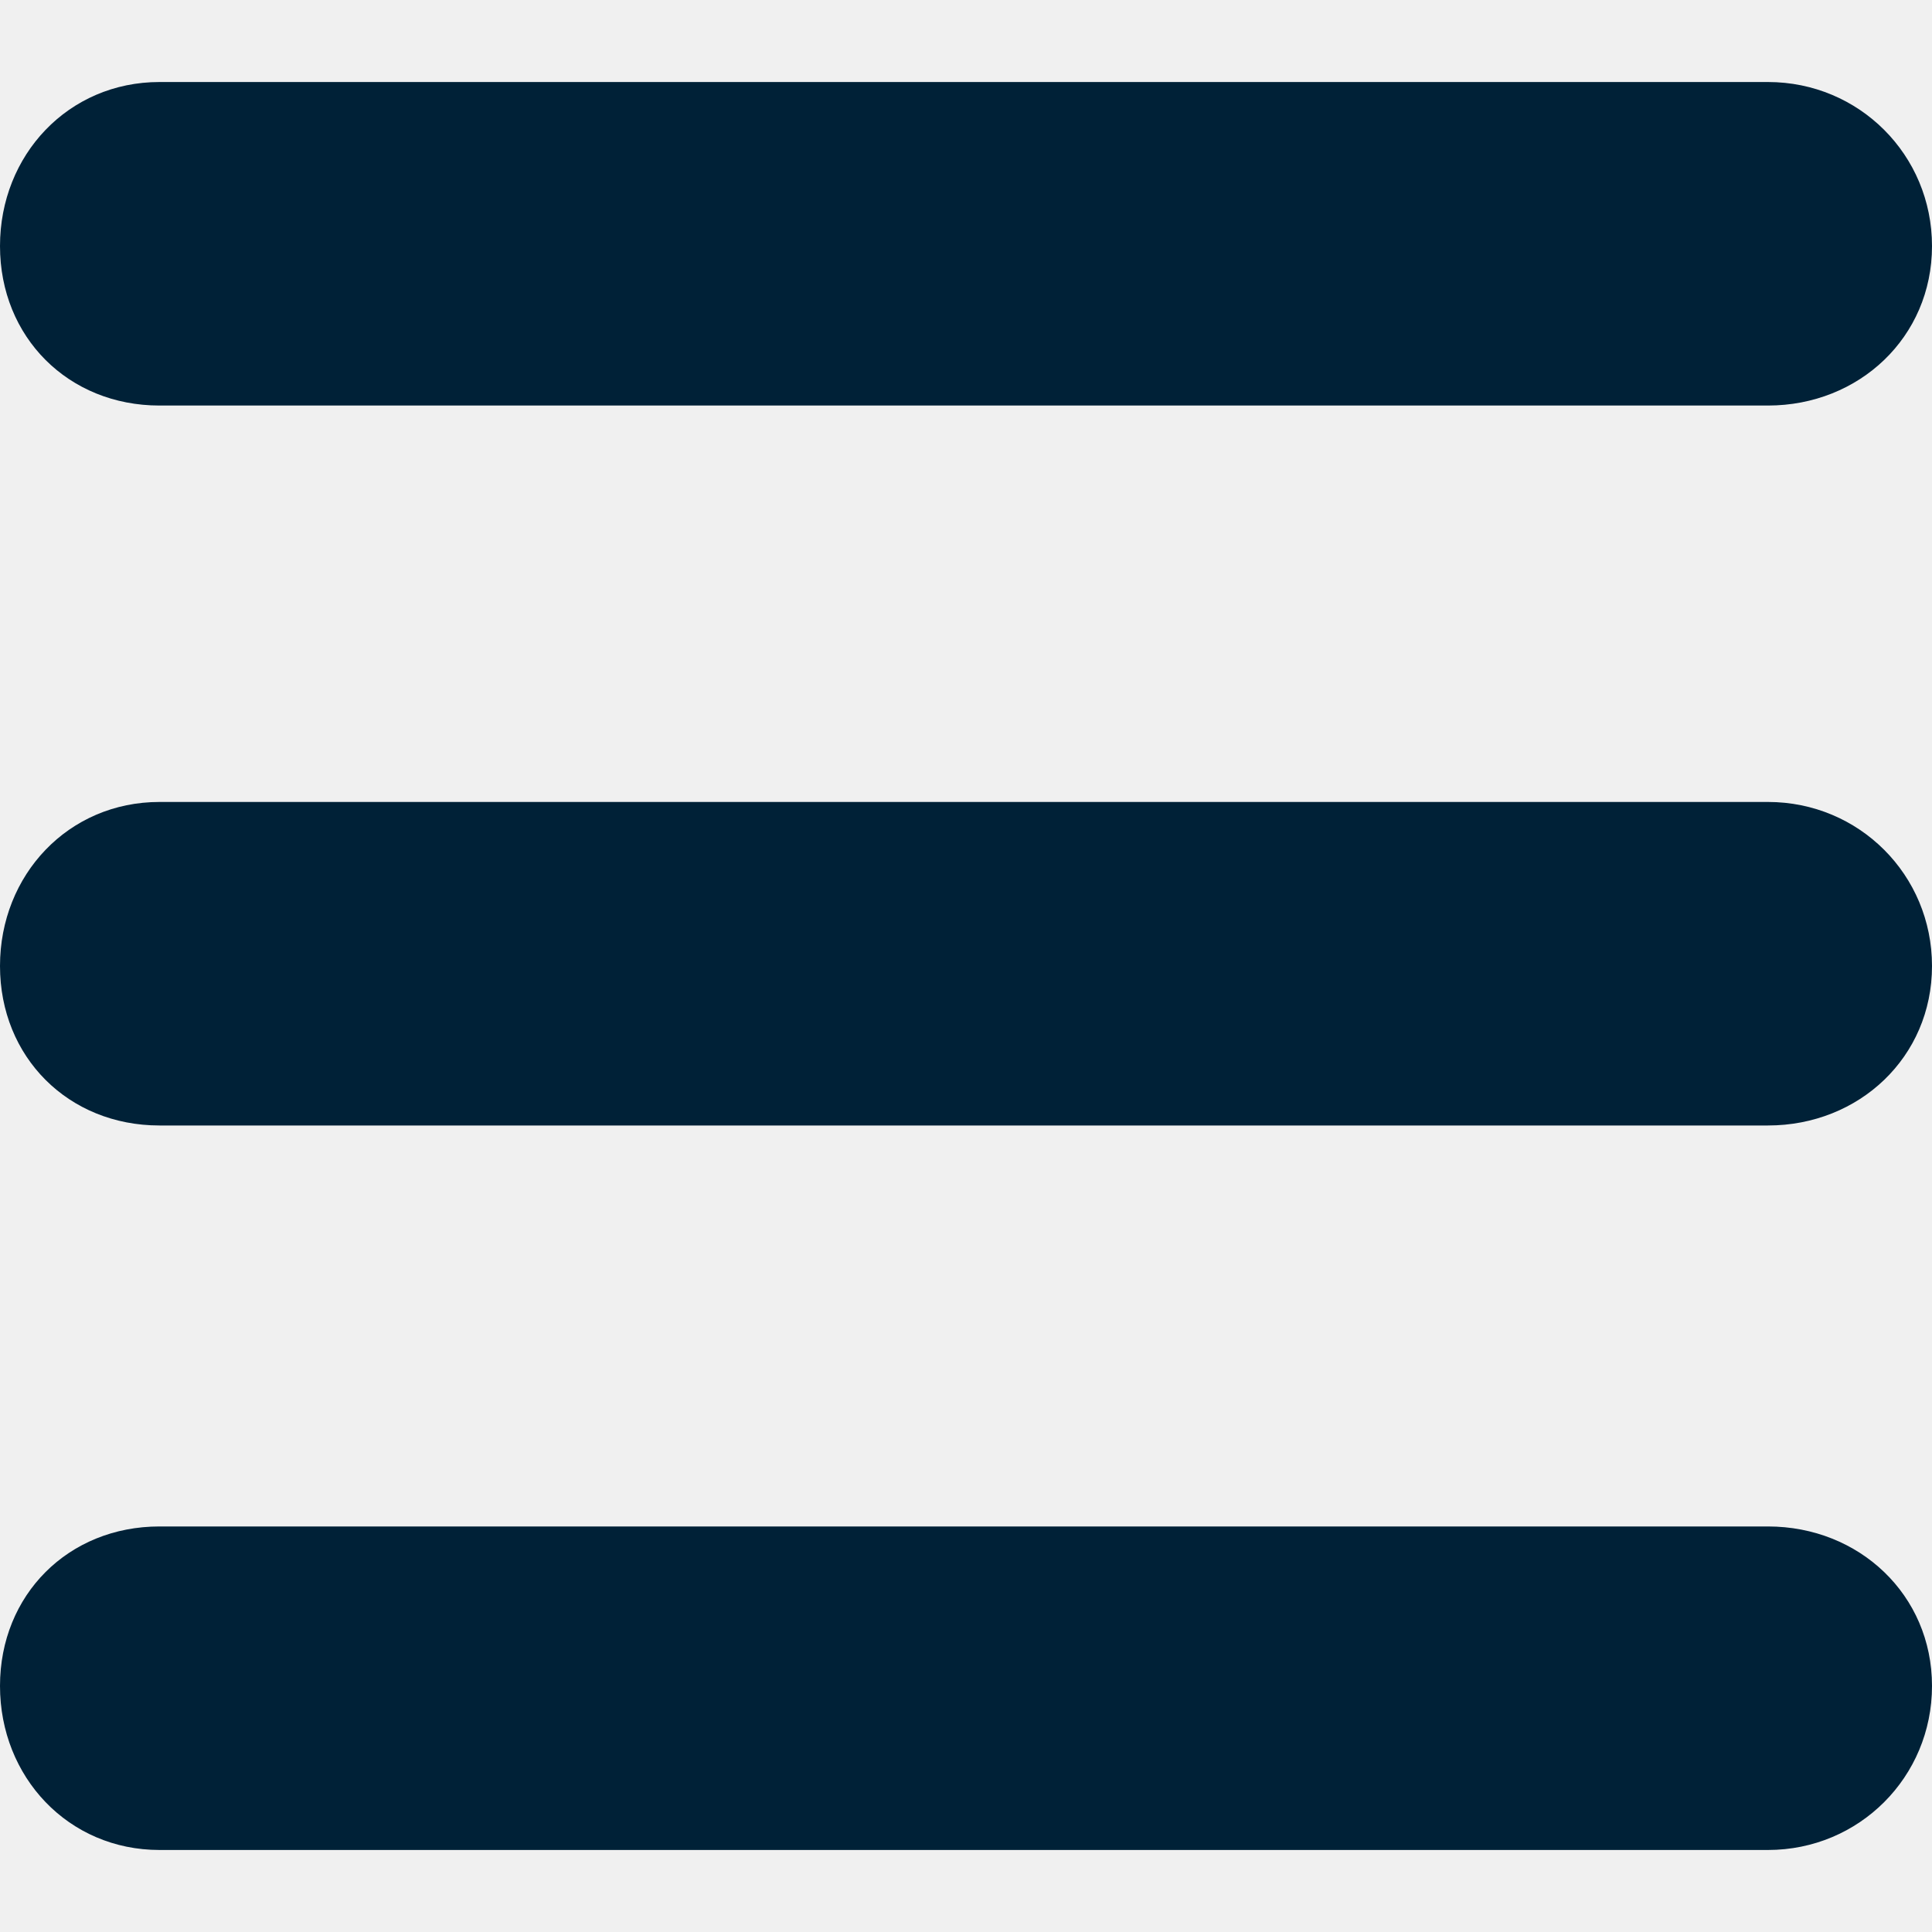
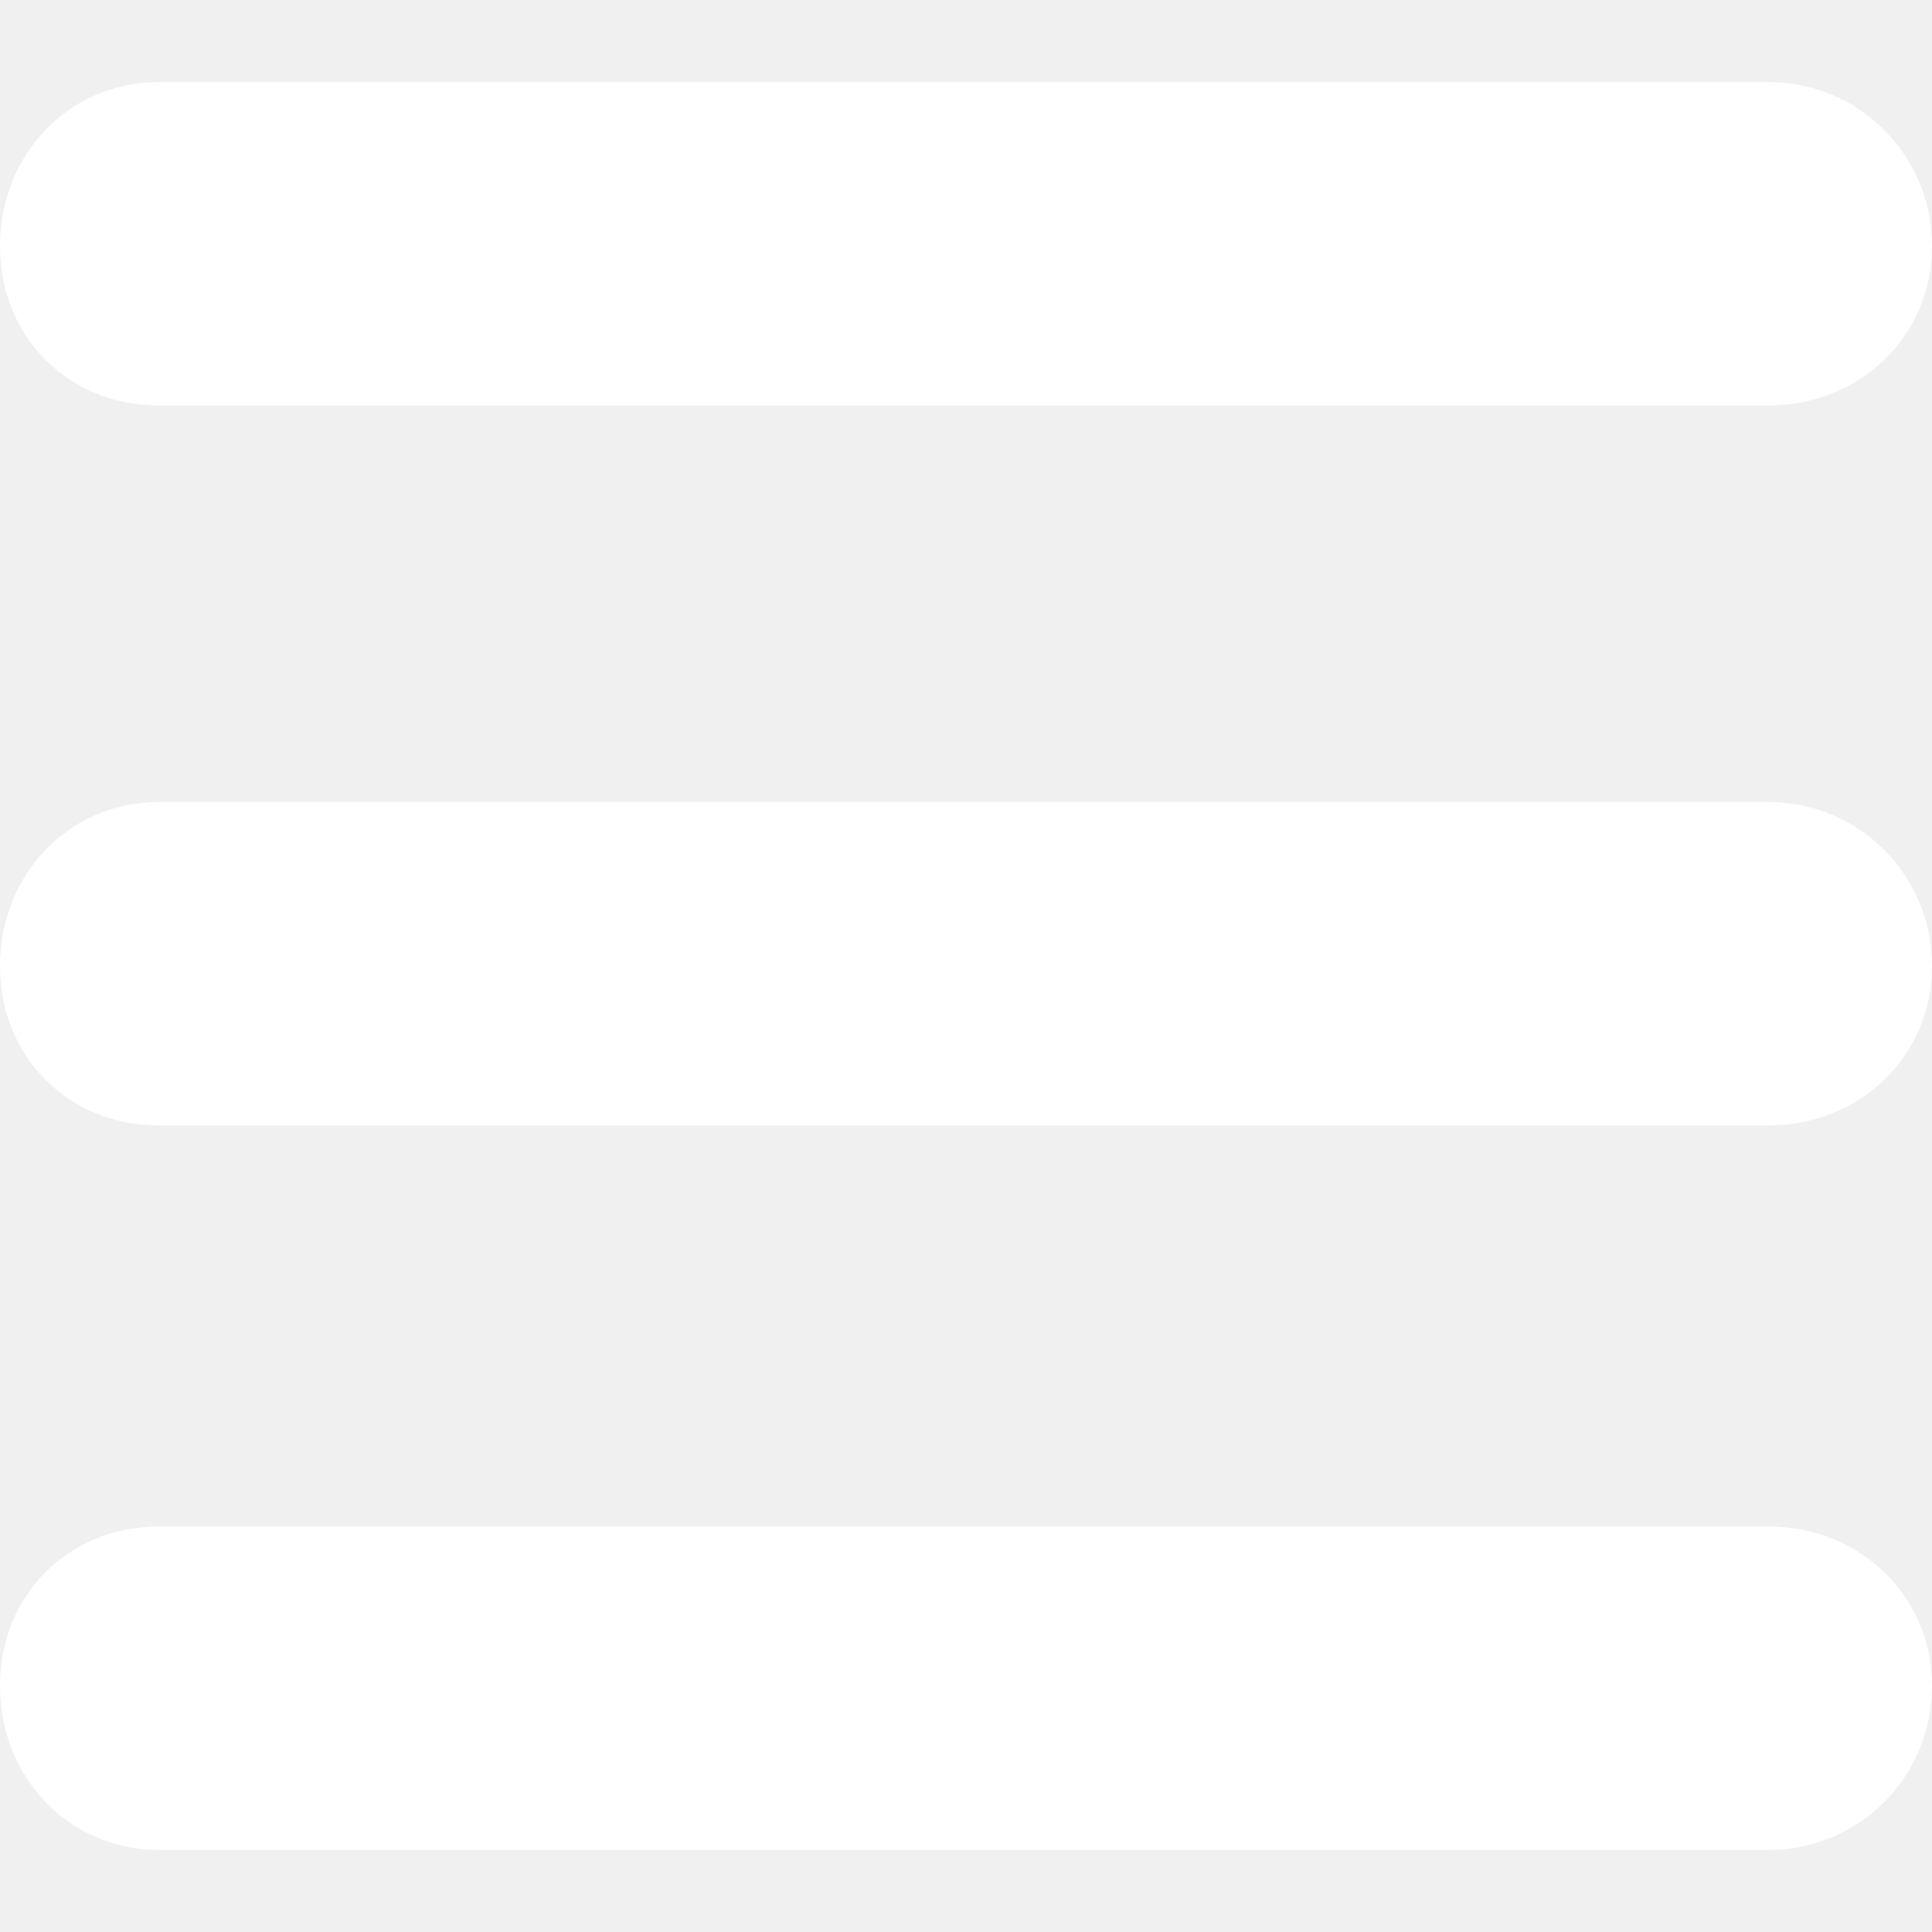
<svg xmlns="http://www.w3.org/2000/svg" version="1.1" id="Capa_1" x="0px" y="0px" viewBox="0 0 424 424" style="enable-background:new 0 0 424 424;" xml:space="preserve">
  <g>
    <g>
-       <path style="fill:#002137;" d="M35,89C15,89,0,74,0,54s15-36,35-36h353c20,0,36,16,36,36s-16,35-36,35H35z" />
-       <path style="fill:#002137;" d="M388,176c20,0,36,16,36,36s-16,35-36,35H35c-20,0-35-15-35-35s15-36,35-36H388z" />
-       <path style="fill:#002137;" d="M388,335c20,0,36,15,36,35s-16,36-36,36H35c-20,0-35-16-35-36s15-35,35-35H388z" />
+       <path style="fill:#ffffff;" d="M35,89C15,89,0,74,0,54s15-36,35-36h353c20,0,36,16,36,36s-16,35-36,35H35z" />
+       <path style="fill:#ffffff;" d="M388,176c20,0,36,16,36,36s-16,35-36,35H35c-20,0-35-15-35-35s15-36,35-36H388z" />
+       <path style="fill:#ffffff;" d="M388,335c20,0,36,15,36,35s-16,36-36,36H35c-20,0-35-16-35-36s15-35,35-35H388z" />
    </g>
  </g>
  <g>
</g>
  <g>
</g>
  <g>
</g>
  <g>
</g>
  <g>
</g>
  <g>
</g>
  <g>
</g>
  <g>
</g>
  <g>
</g>
  <g>
</g>
  <g>
</g>
  <g>
</g>
  <g>
</g>
  <g>
</g>
  <g>
</g>
</svg>
